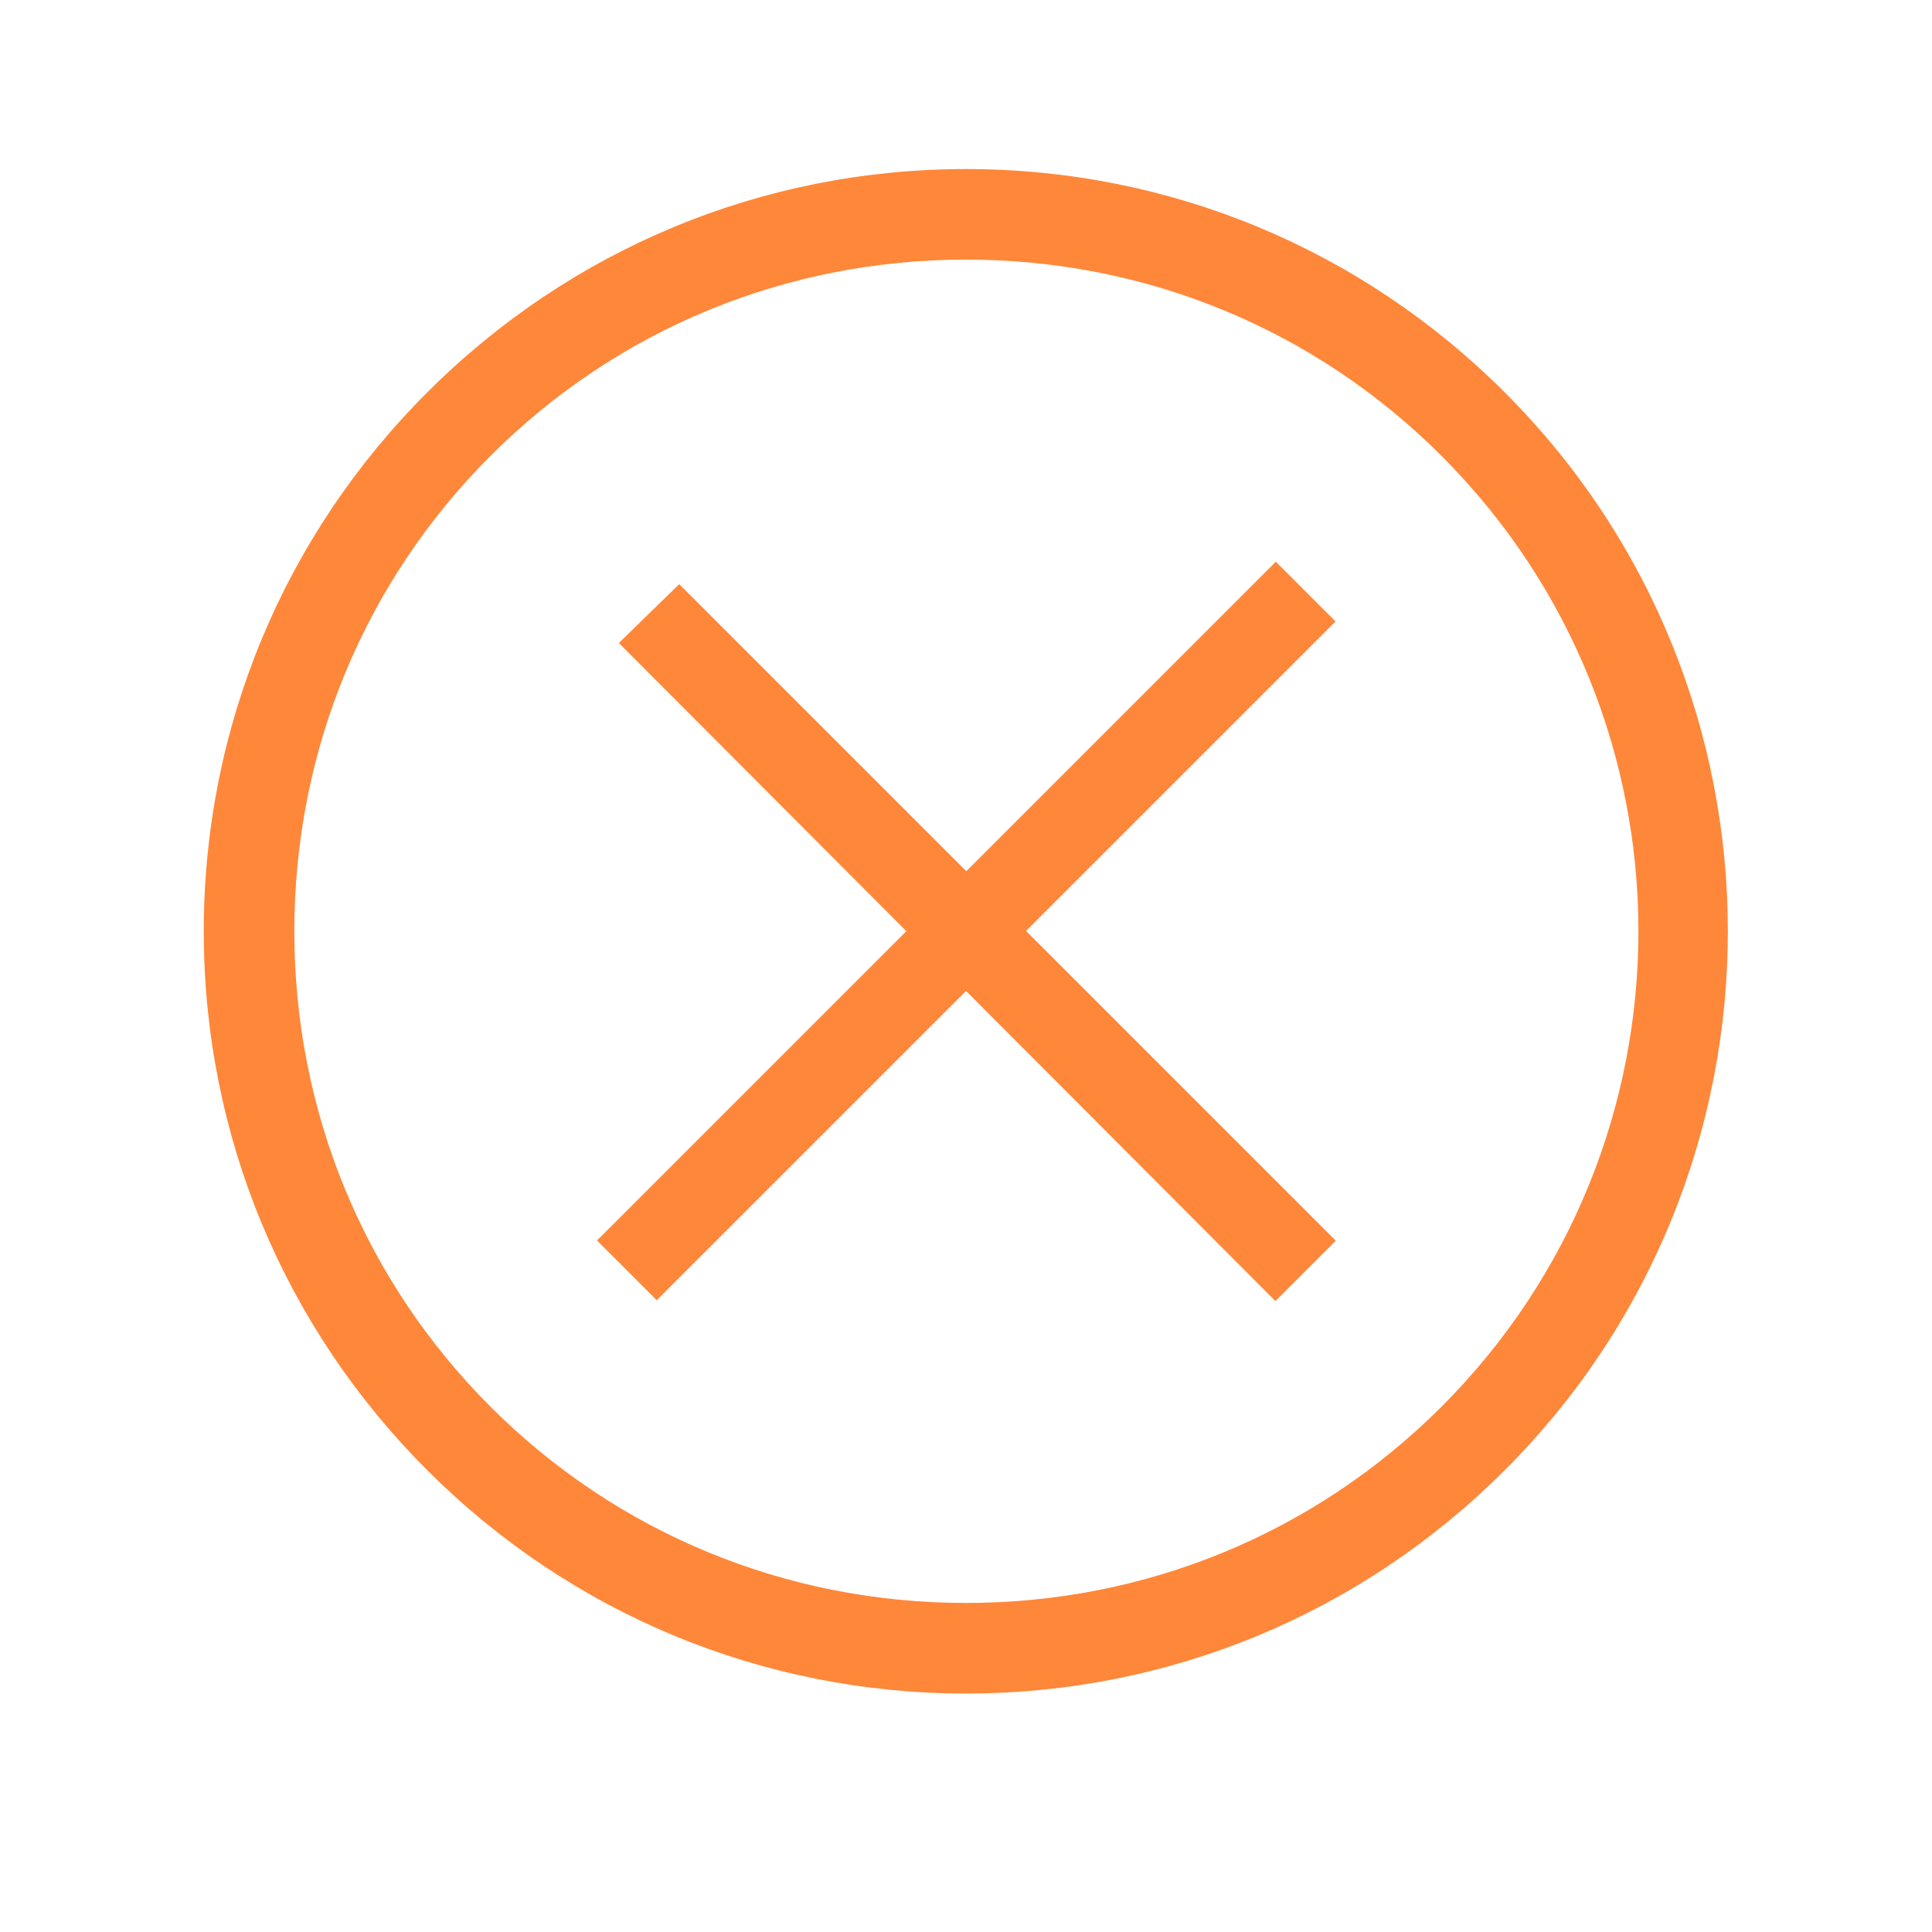
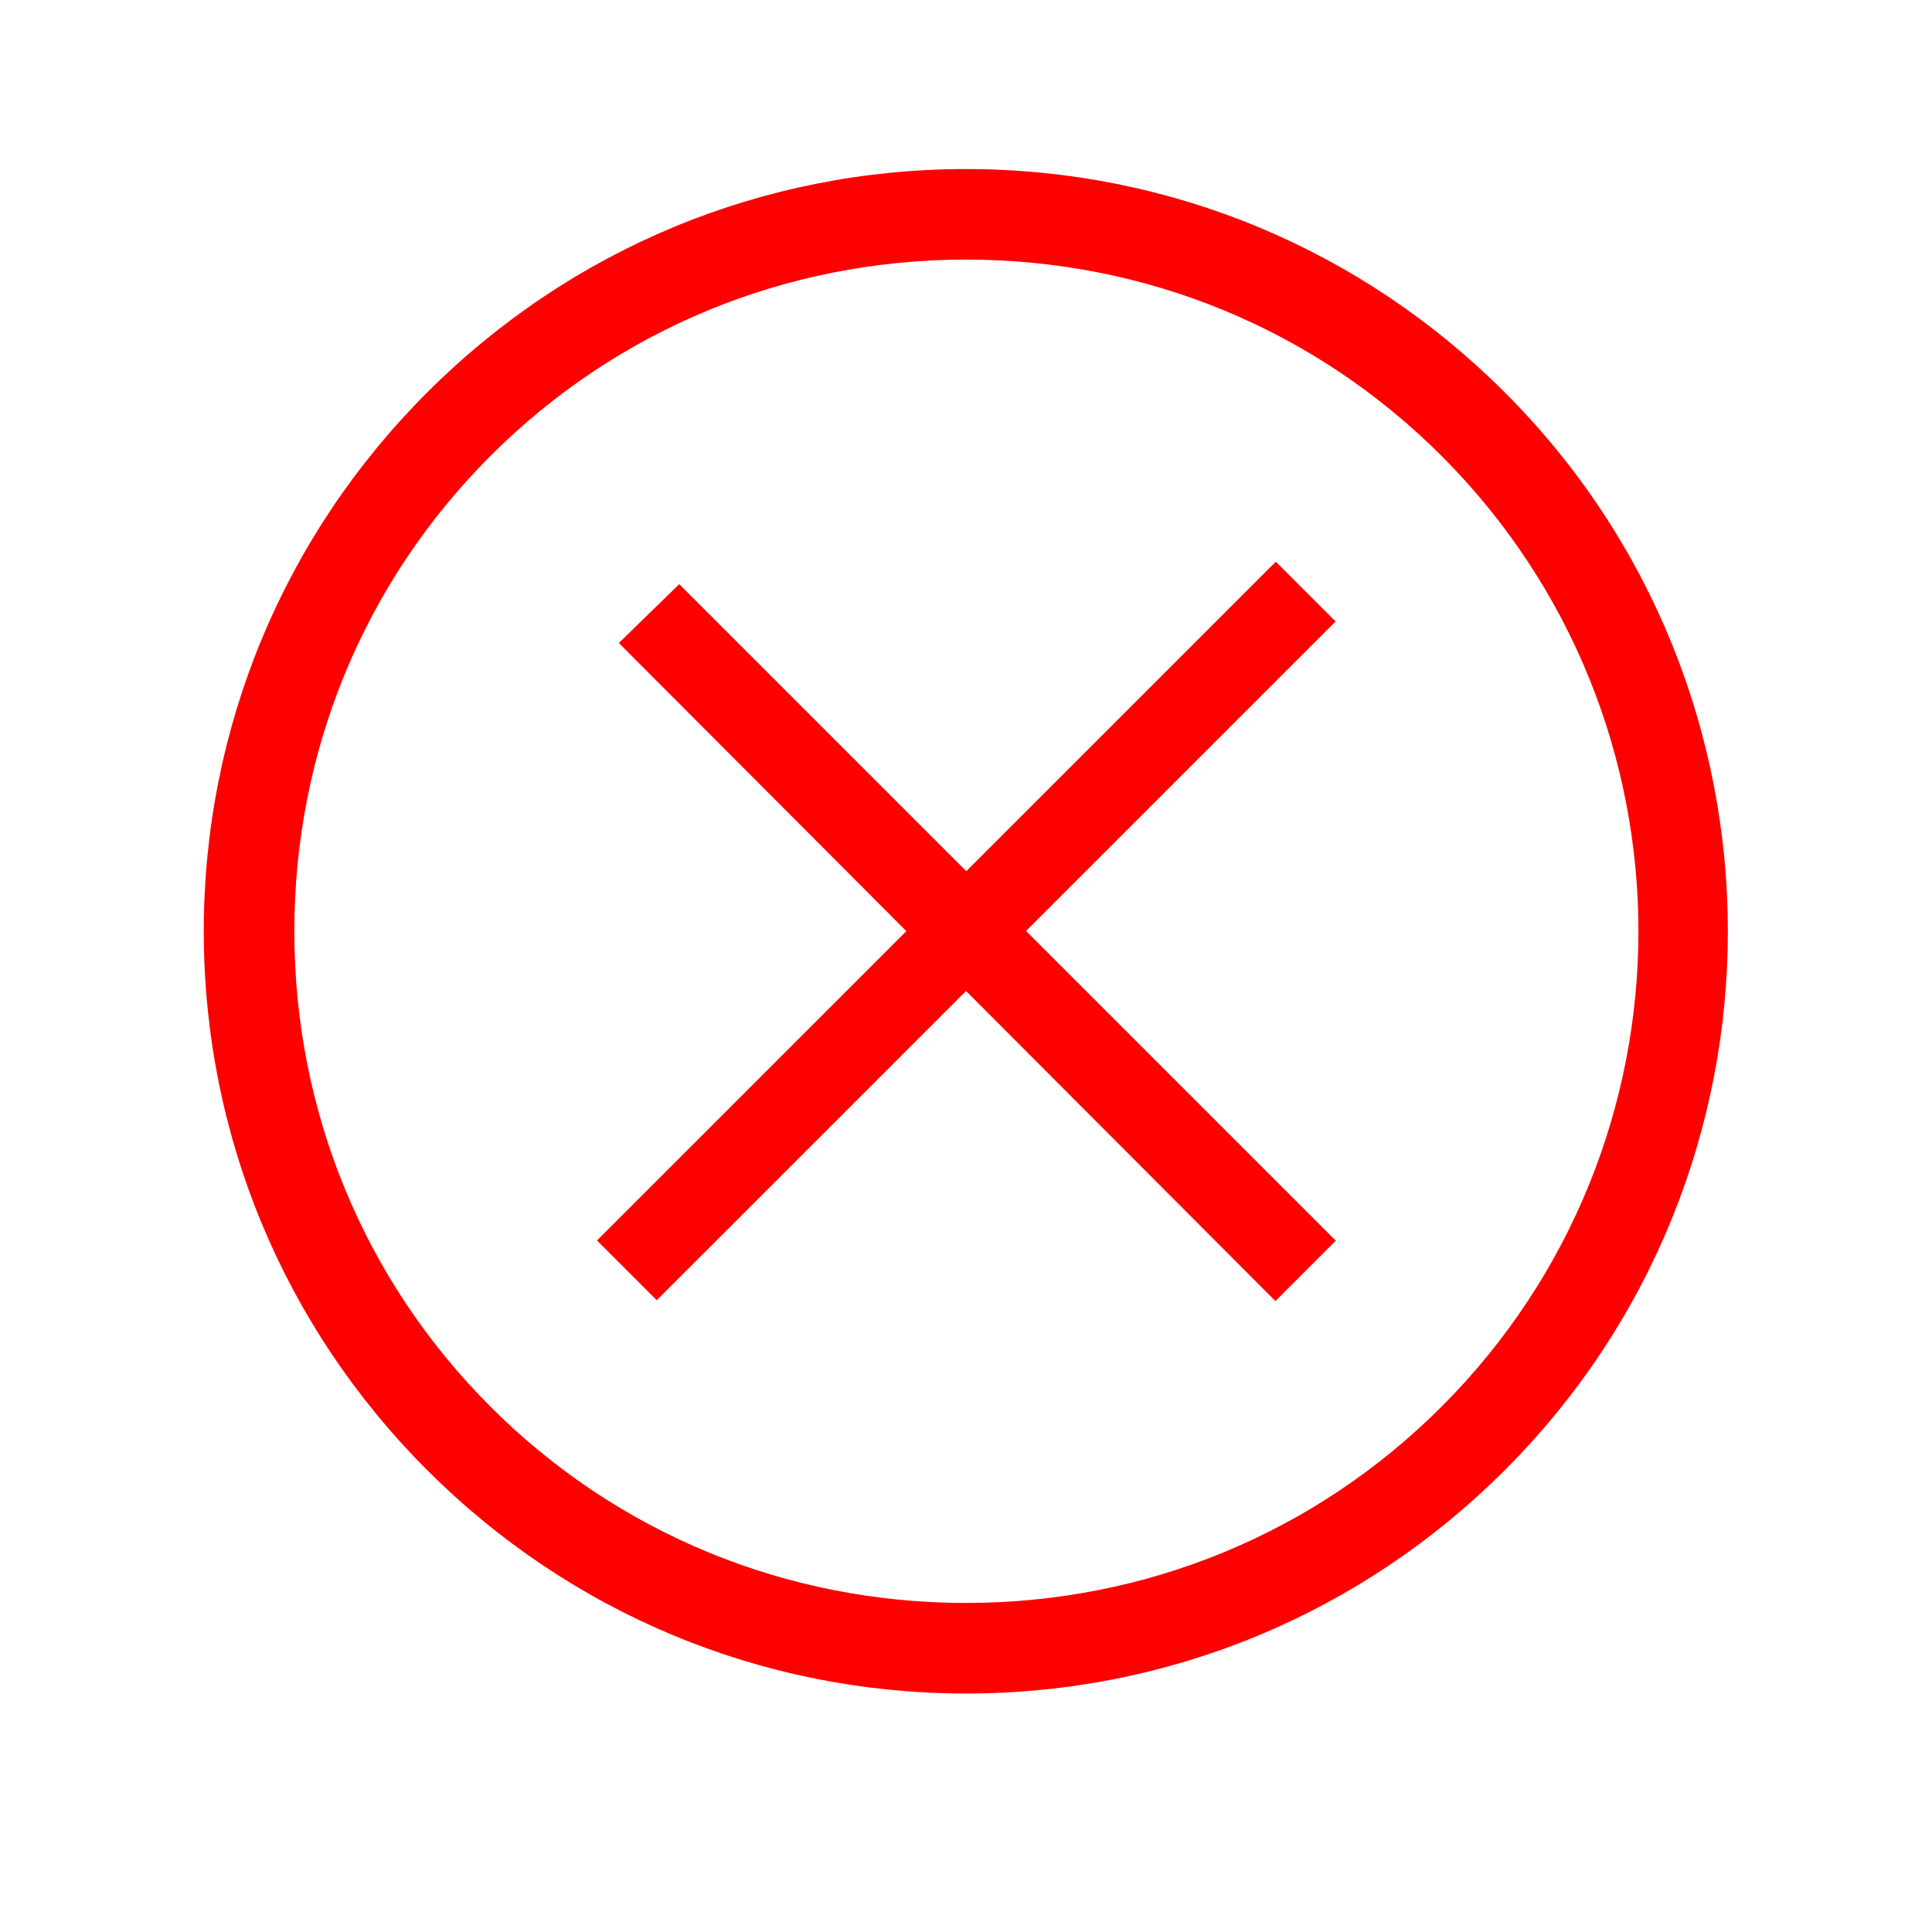
<svg xmlns="http://www.w3.org/2000/svg" width="60" height="60" viewBox="0 0 60 60" fill="none">
-   <path d="M30 52.594C23.672 52.594 17.719 50.109 13.266 45.656C8.812 41.203 6.328 35.25 6.328 28.922C6.328 22.594 8.812 16.641 13.266 12.188C17.719 7.734 23.672 5.25 30 5.25C36.328 5.25 42.281 7.734 46.734 12.188C55.969 21.422 55.969 36.422 46.734 45.656C42.281 50.109 36.328 52.594 30 52.594ZM30 8.062C24.422 8.062 19.172 10.219 15.234 14.156C11.297 18.094 9.141 23.344 9.141 28.922C9.141 34.5 11.297 39.75 15.234 43.688C19.172 47.625 24.422 49.781 30 49.781C35.578 49.781 40.828 47.625 44.766 43.688C52.922 35.531 52.922 22.312 44.766 14.156C40.828 10.219 35.578 8.062 30 8.062Z" fill="#FF8739" />
-   <path d="M41.477 19.3L20.396 40.38L18.54 38.524L39.621 17.444L41.477 19.3Z" fill="#FF8739" />
-   <path d="M19.219 19.969L21.094 18.141L41.484 38.531L39.609 40.406L19.219 19.969Z" fill="#FF8739" />
+   <path d="M30 52.594C23.672 52.594 17.719 50.109 13.266 45.656C8.812 41.203 6.328 35.25 6.328 28.922C6.328 22.594 8.812 16.641 13.266 12.188C17.719 7.734 23.672 5.25 30 5.25C36.328 5.25 42.281 7.734 46.734 12.188C55.969 21.422 55.969 36.422 46.734 45.656C42.281 50.109 36.328 52.594 30 52.594ZM30 8.062C24.422 8.062 19.172 10.219 15.234 14.156C11.297 18.094 9.141 23.344 9.141 28.922C9.141 34.5 11.297 39.75 15.234 43.688C19.172 47.625 24.422 49.781 30 49.781C35.578 49.781 40.828 47.625 44.766 43.688C52.922 35.531 52.922 22.312 44.766 14.156C40.828 10.219 35.578 8.062 30 8.062Z" fill="red" />
+   <path d="M41.477 19.3L20.396 40.38L18.54 38.524L39.621 17.444L41.477 19.3Z" fill="red" />
+   <path d="M19.219 19.969L21.094 18.141L41.484 38.531L39.609 40.406L19.219 19.969Z" fill="red" />
</svg>
